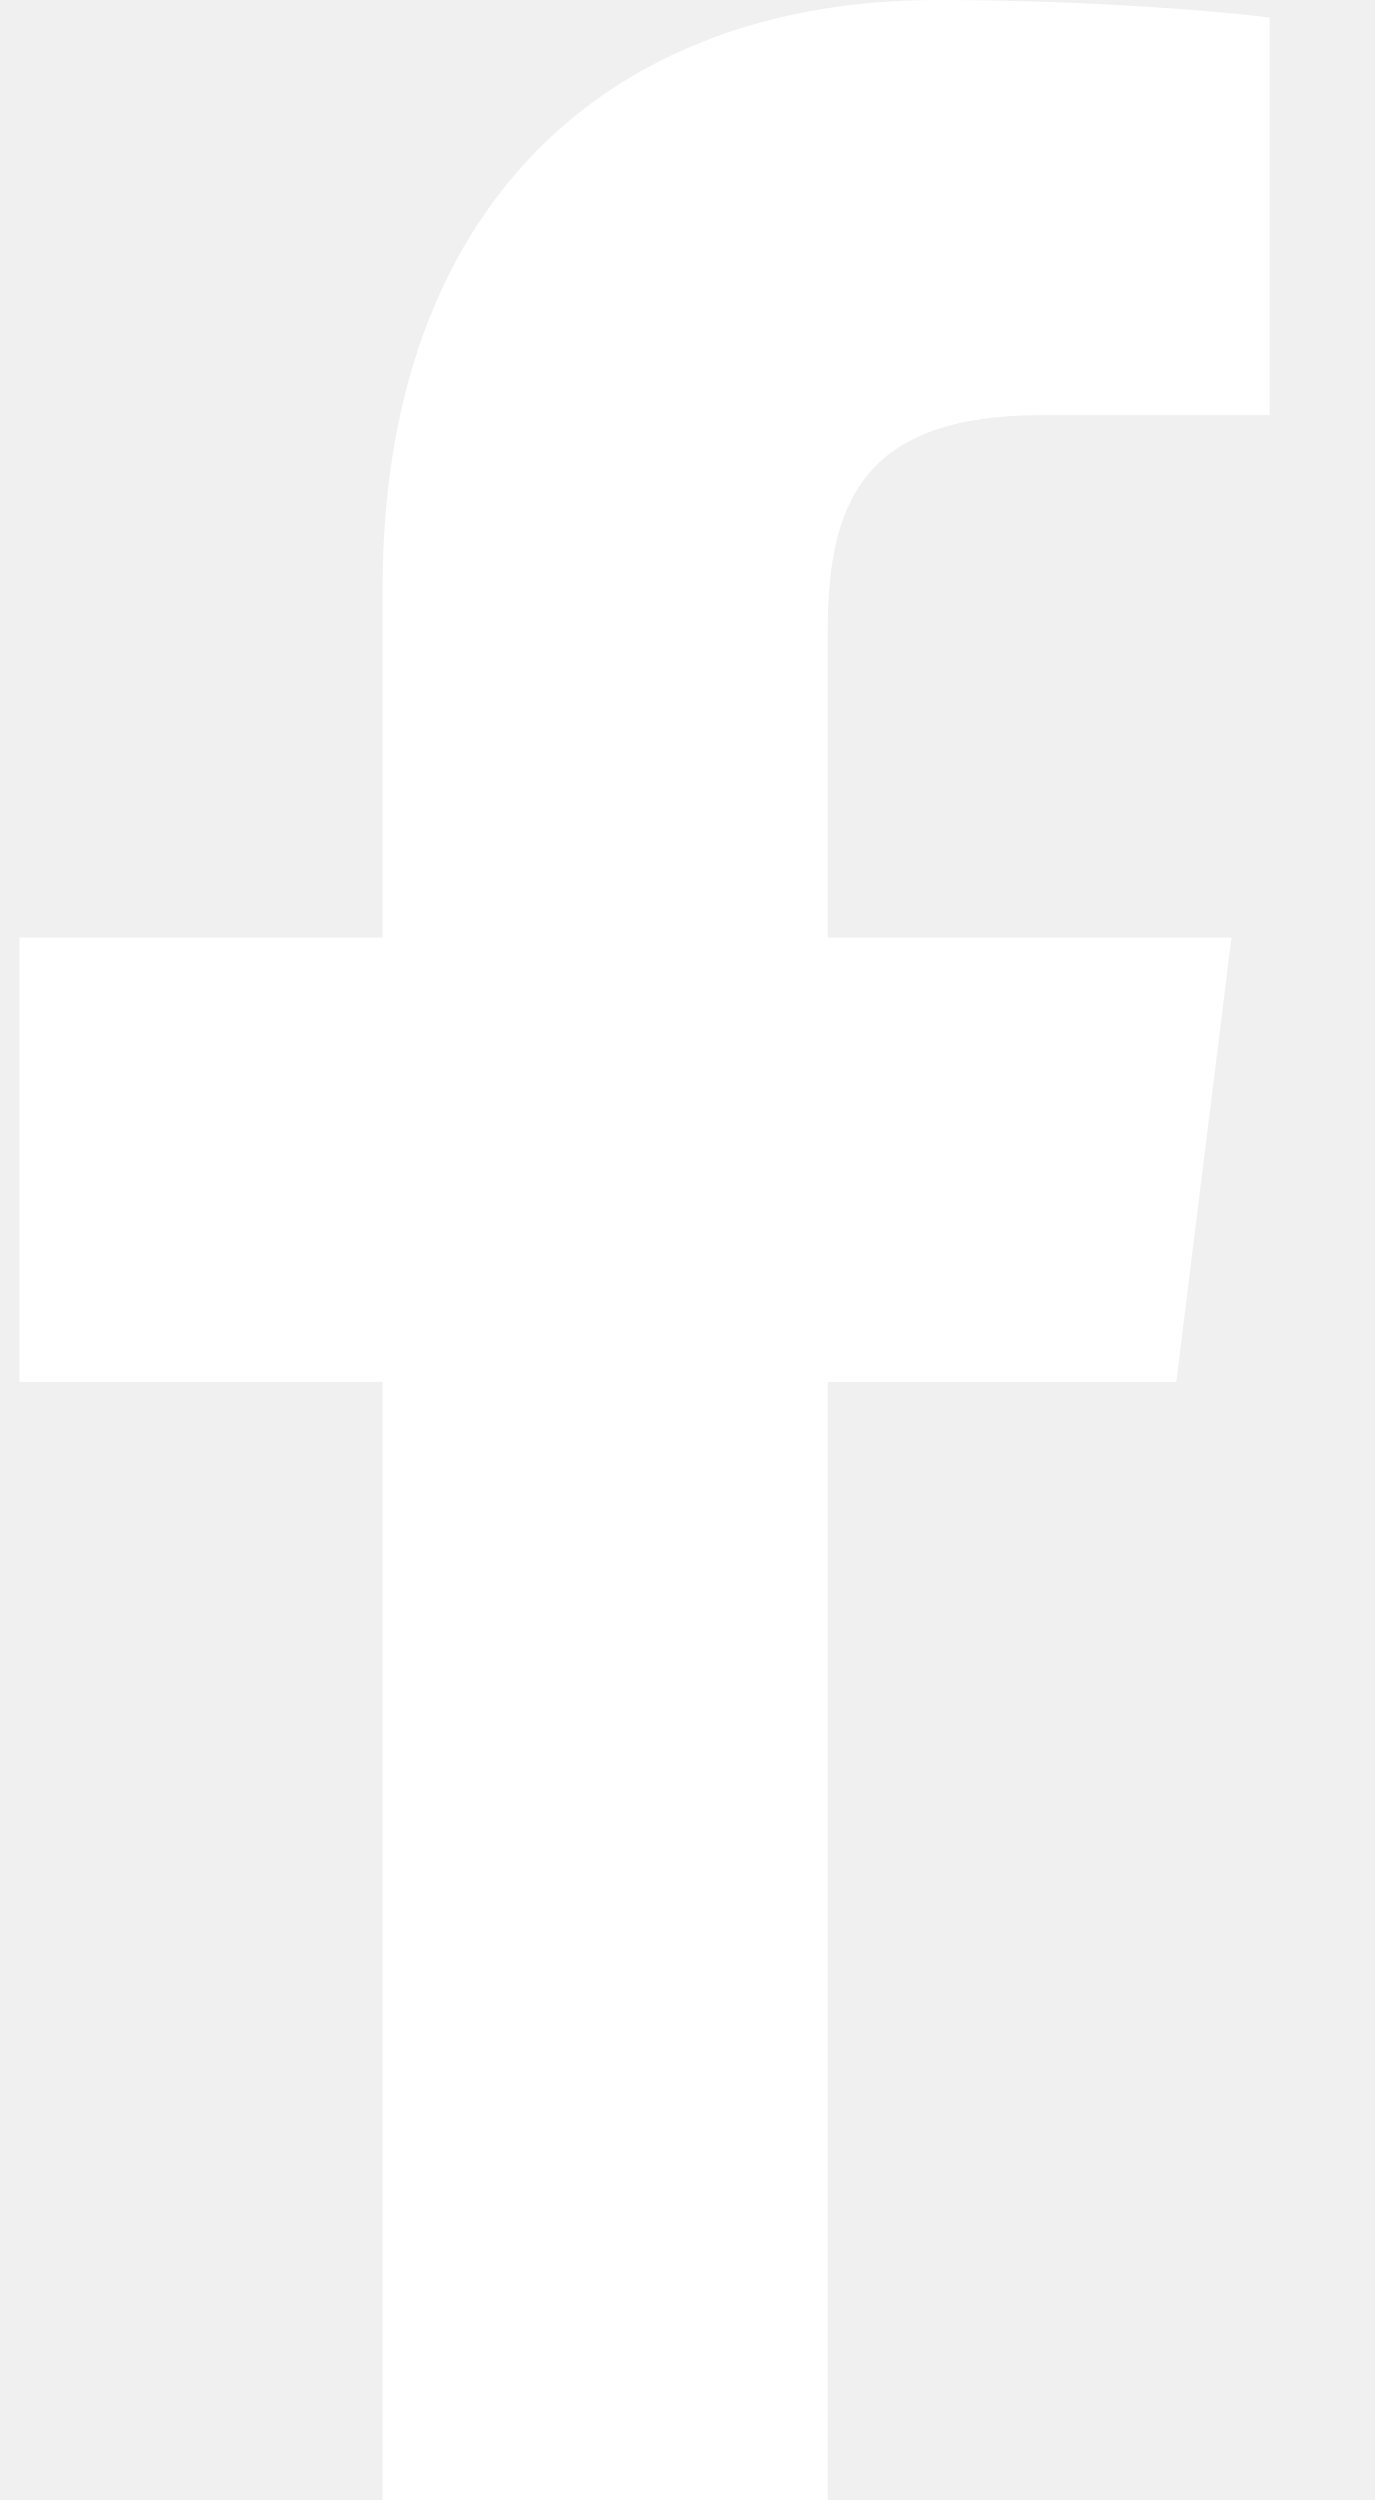
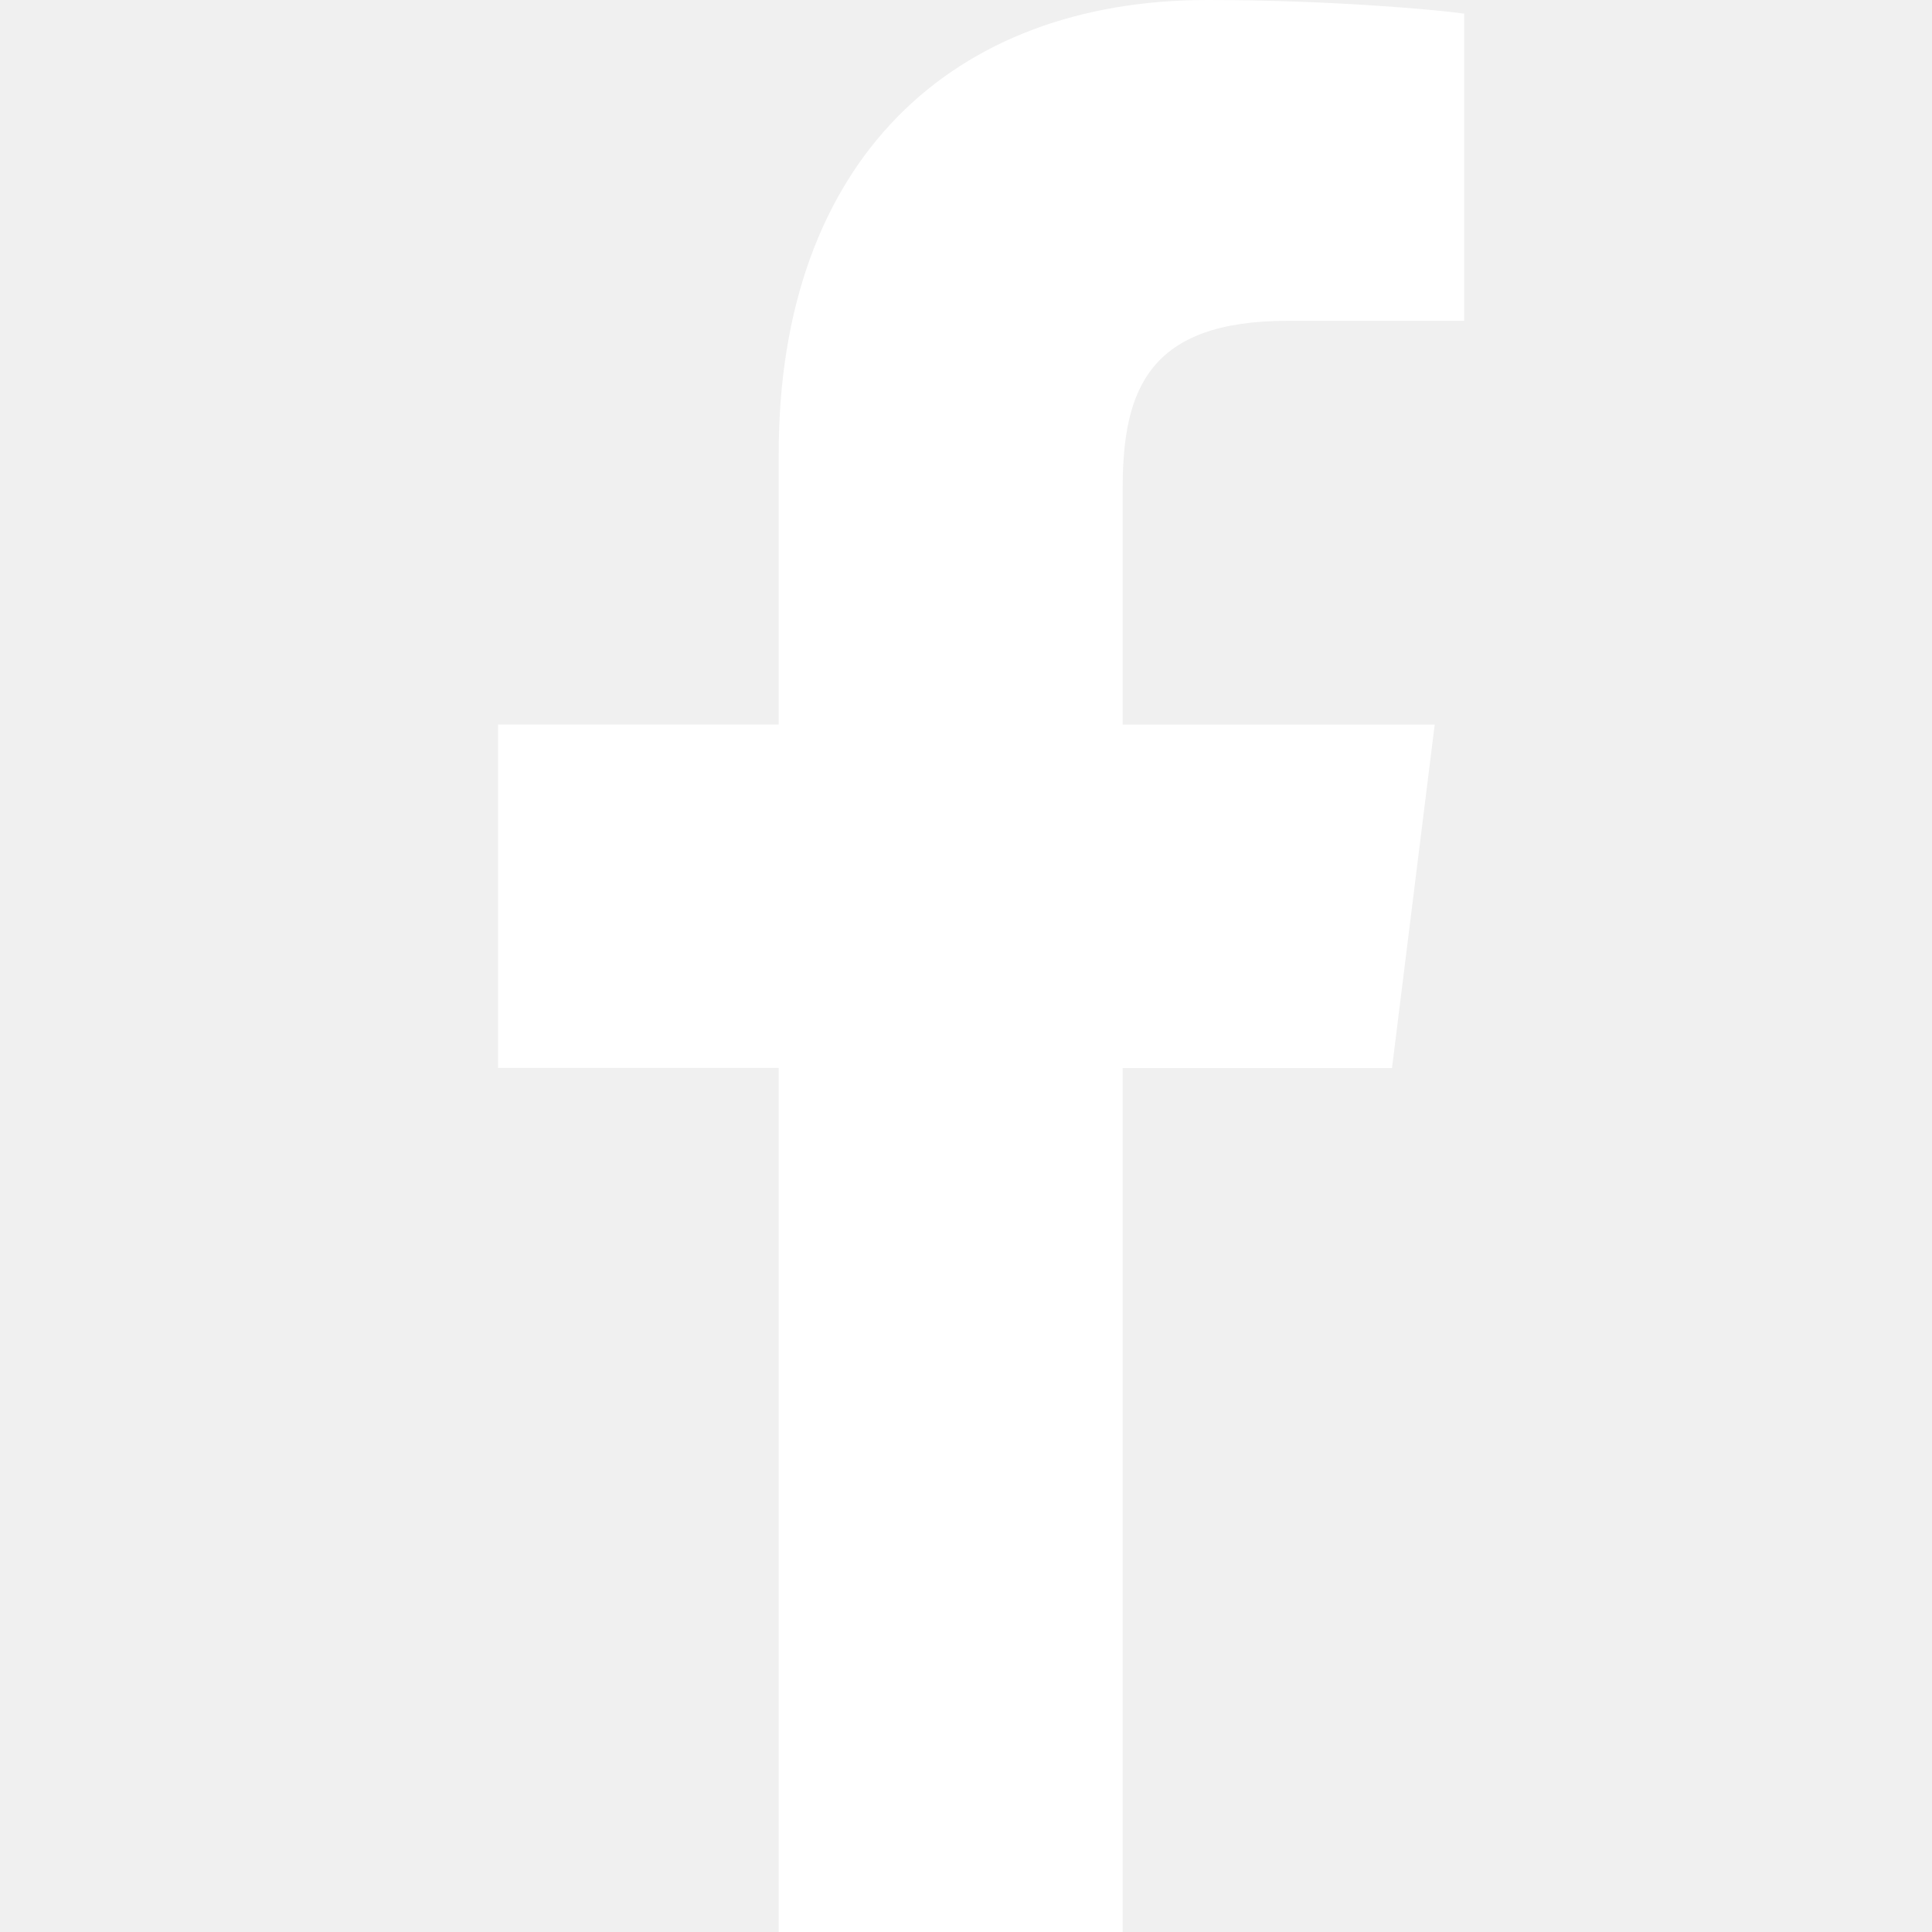
- <svg xmlns="http://www.w3.org/2000/svg" width="11" height="20" viewBox="0 0 11 20" fill="none">
-   <path d="M8.331 3.321H10.157V0.141C9.842 0.098 8.758 0 7.497 0C4.864 0 3.061 1.656 3.061 4.699V7.5H0.156V11.055H3.061V20H6.622V11.056H9.41L9.852 7.501H6.622V5.052C6.622 4.024 6.899 3.321 8.331 3.321Z" fill="white" />
+ <svg xmlns="http://www.w3.org/2000/svg" width="20" height="20" viewBox="0 0 20 20" fill="none">
+   <g clip-path="url(#clip0)">
+     <path d="M13.331 3.321H15.157V0.141C14.842 0.098 13.758 0 12.497 0C9.864 0 8.061 1.656 8.061 4.699V7.5H5.156V11.055H8.061V20H11.622V11.056H14.41L14.852 7.501H11.622V5.052C11.622 4.024 11.899 3.321 13.331 3.321Z" fill="white" />
+   </g>
+   <defs>
+     <clipPath id="clip0">
+       <rect width="20" height="20" fill="white" />
+     </clipPath>
+   </defs>
</svg>
